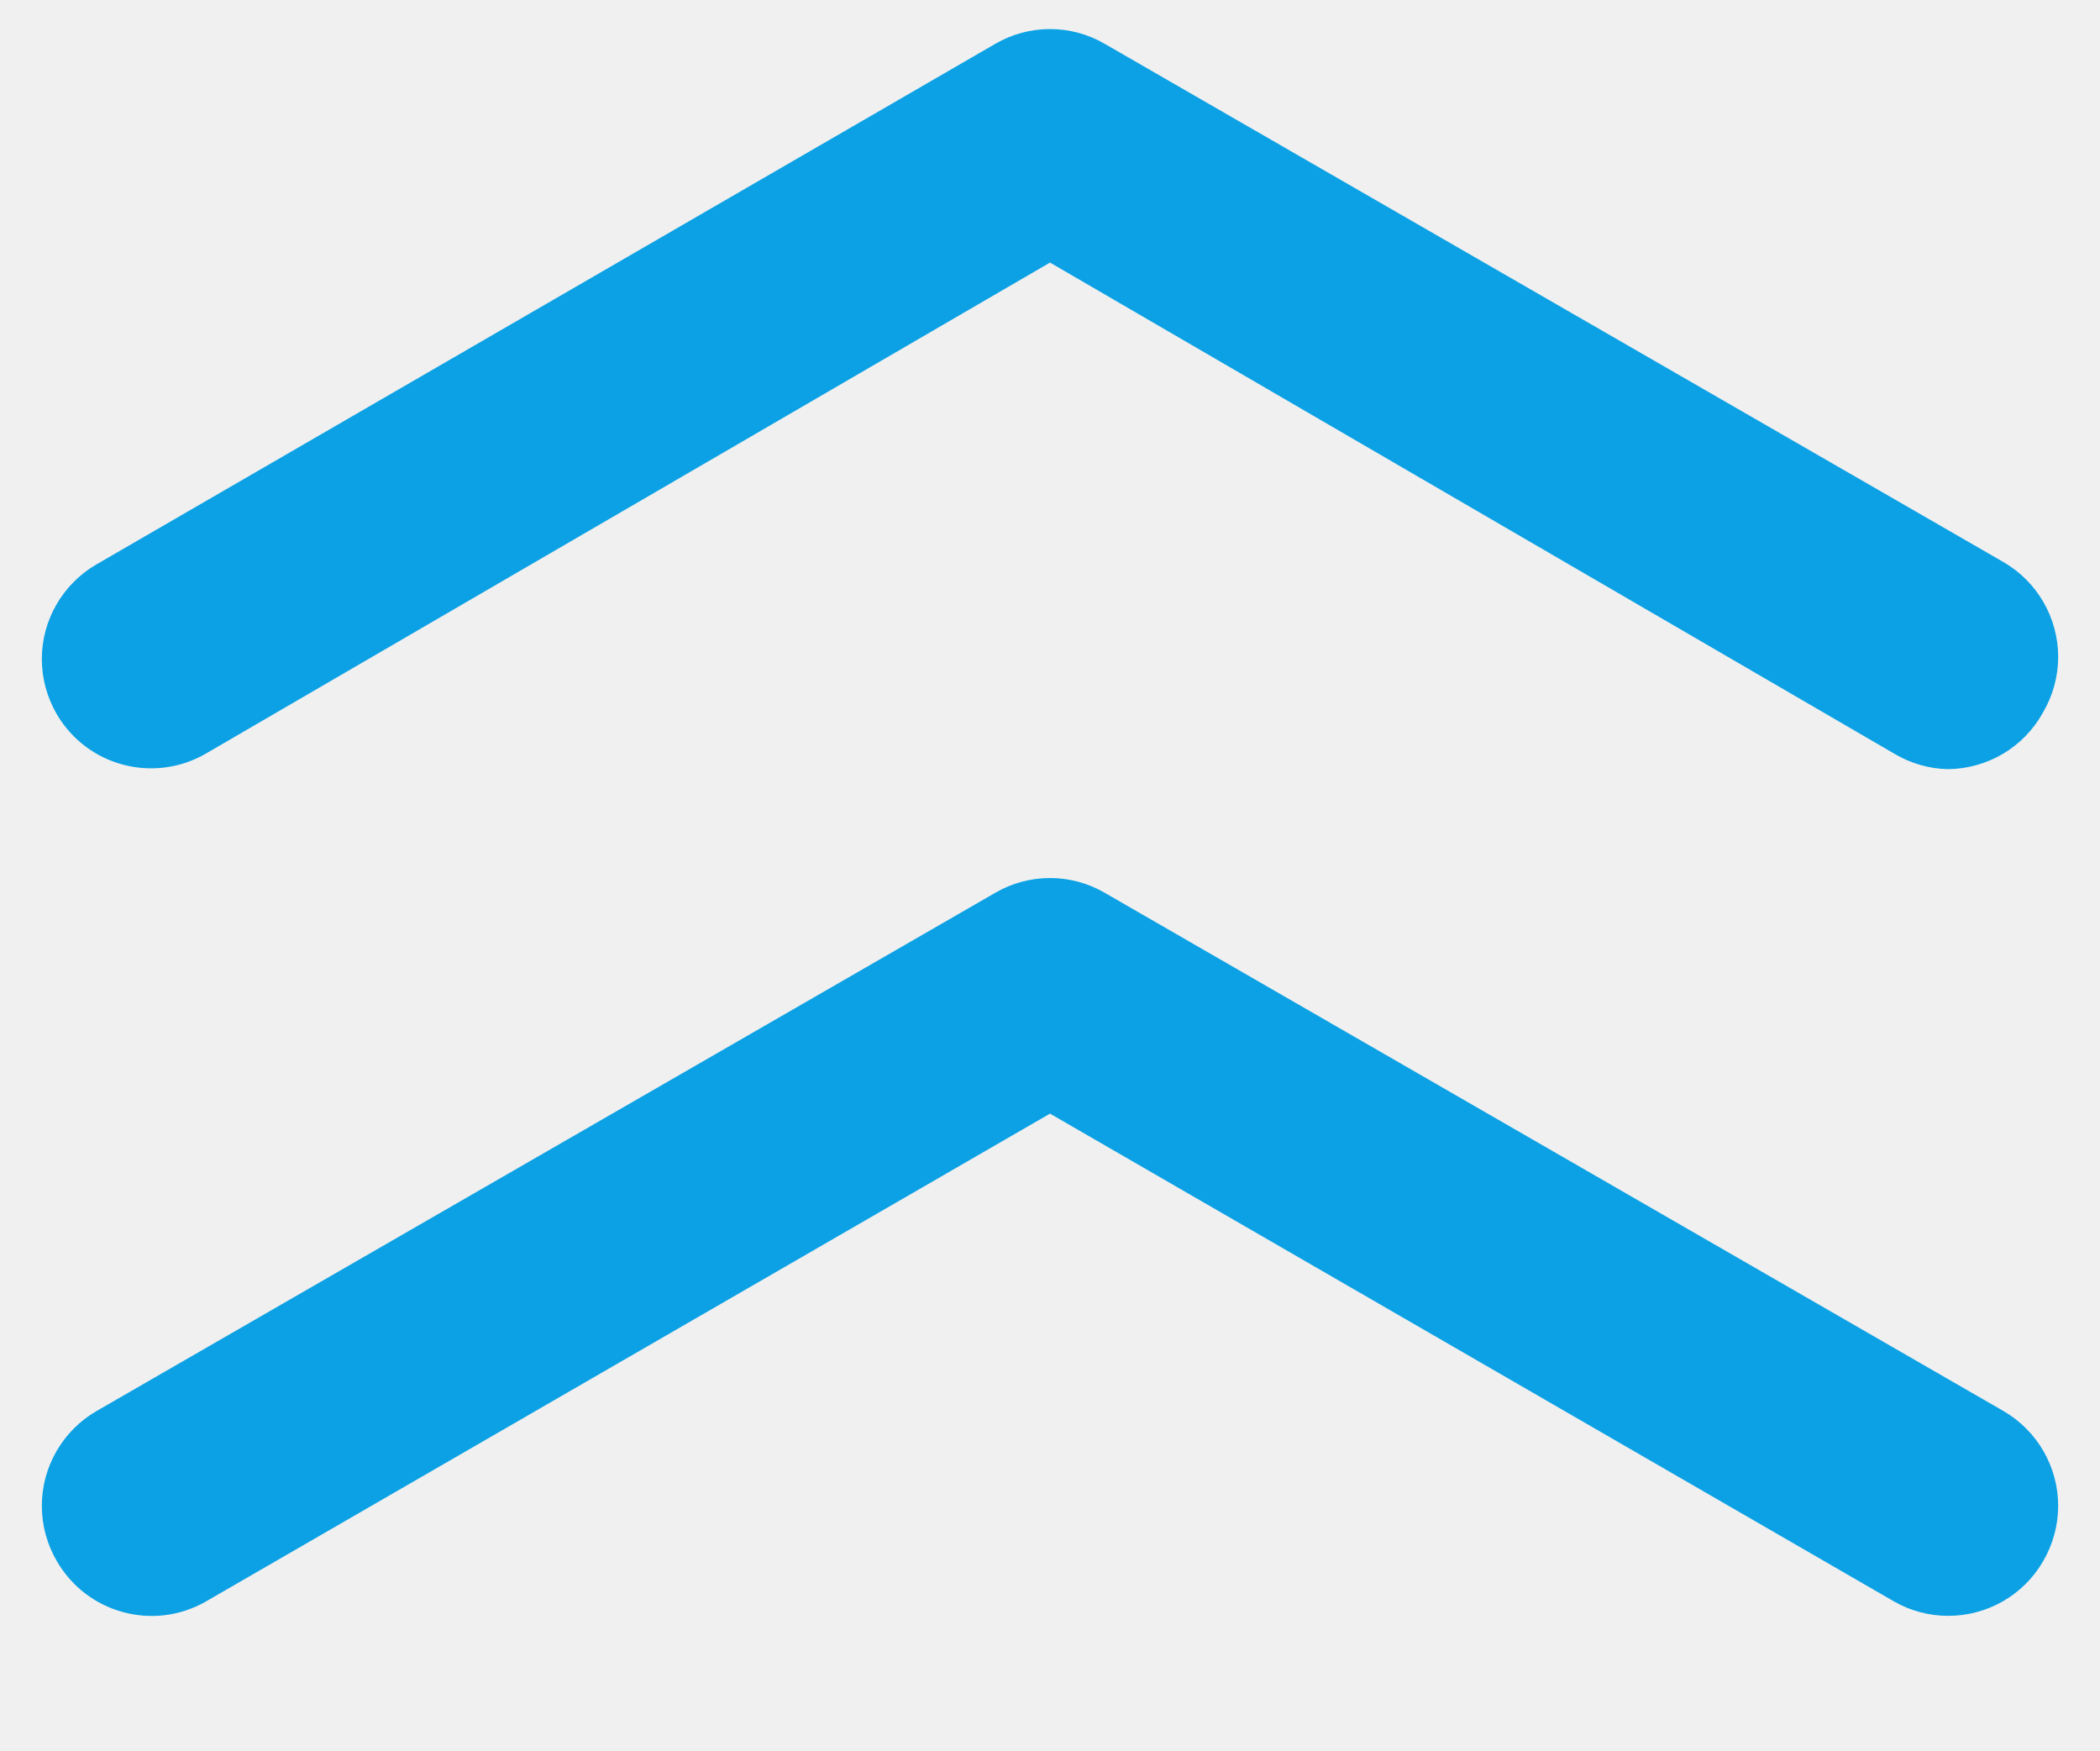
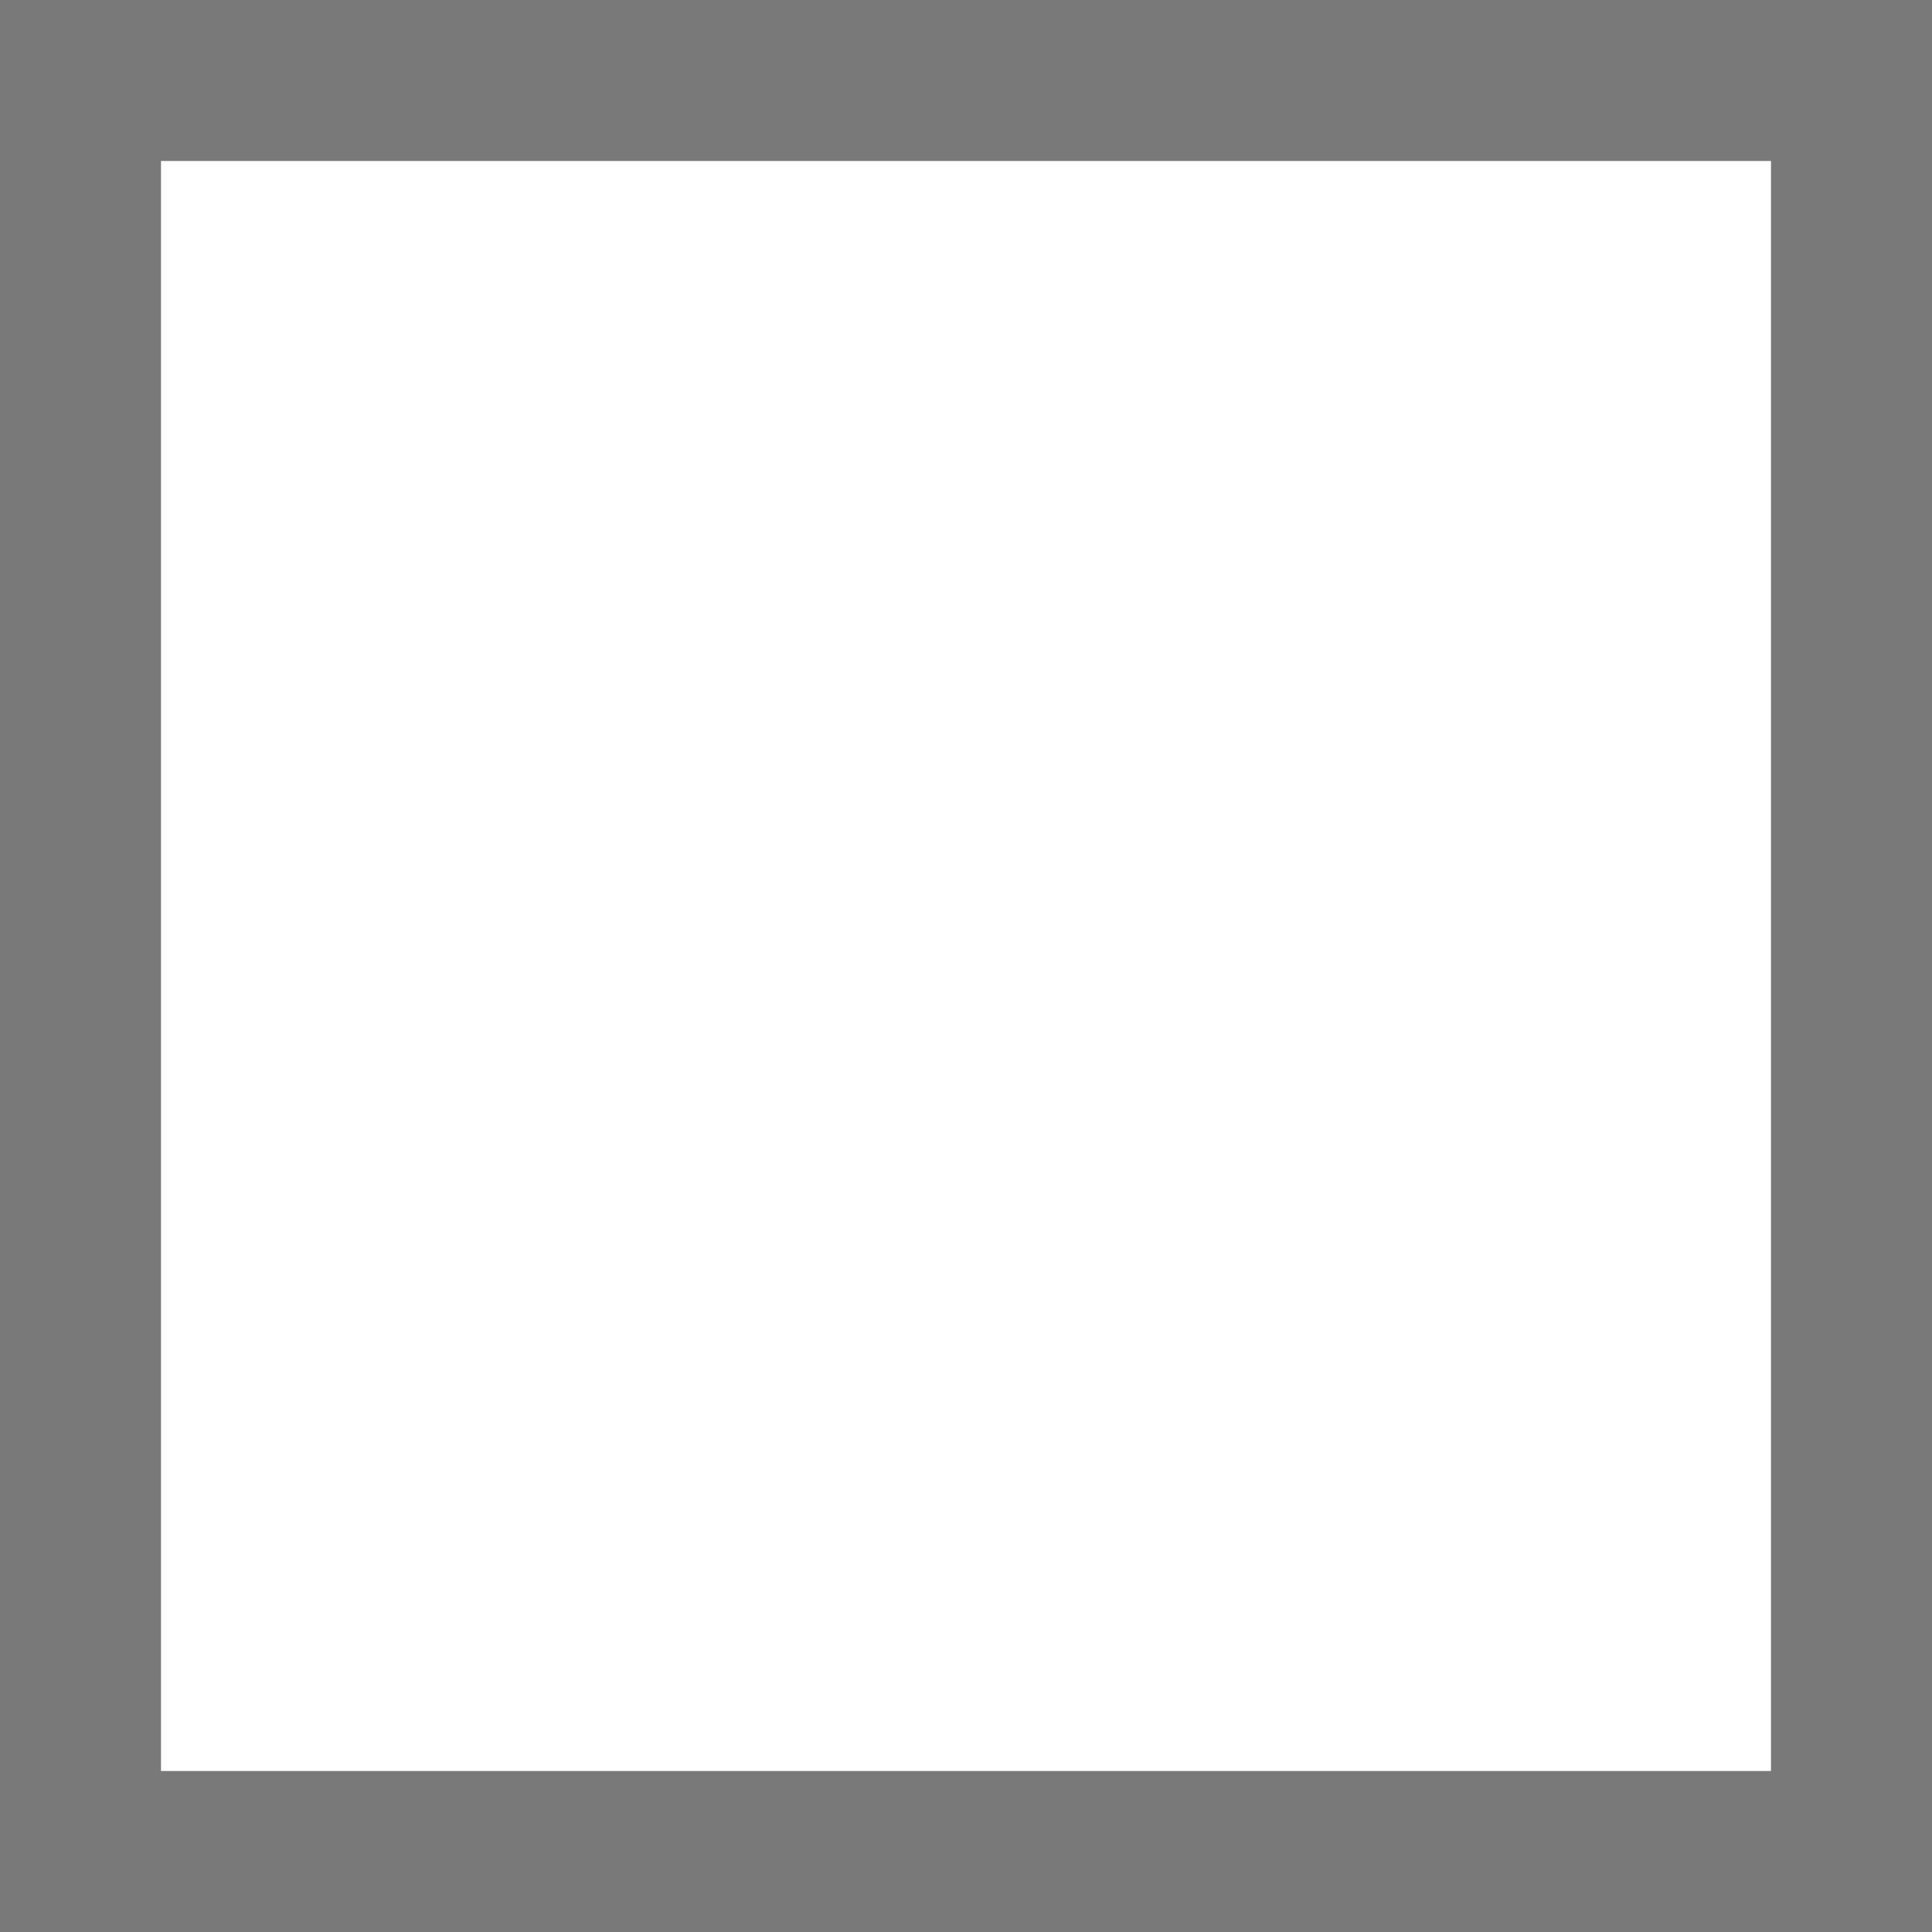
- <svg xmlns="http://www.w3.org/2000/svg" version="1.1" width="12px" height="10px">
-   <g transform="matrix(1 0 0 1 -585 -29 )">
-     <path d="M 11.675 4.069  C 11.566 4.268  11.358 4.392  11.131 4.394  C 11.023 4.392  10.918 4.361  10.825 4.306  L 6 1.5  L 1.175 4.306  C 0.878 4.477  0.499 4.377  0.325 4.081  C 0.269 3.985  0.239 3.876  0.239 3.765  C 0.239 3.543  0.358 3.337  0.55 3.225  L 5.688 0.25  C 5.881 0.138  6.119 0.138  6.312 0.25  L 11.45 3.212  C 11.642 3.324  11.761 3.53  11.761 3.753  C 11.761 3.864  11.731 3.973  11.675 4.069  Z M 11.675 8.919  C 11.563 9.113  11.355 9.232  11.131 9.231  C 11.024 9.231  10.918 9.203  10.825 9.15  L 6 6.362  L 1.175 9.15  C 0.876 9.32  0.497 9.216  0.325 8.919  C 0.269 8.823  0.239 8.714  0.239 8.603  C 0.239 8.38  0.358 8.174  0.55 8.062  L 5.688 5.1  C 5.881 4.988  6.119 4.988  6.312 5.1  L 11.45 8.062  C 11.642 8.174  11.761 8.38  11.761 8.603  C 11.761 8.714  11.731 8.823  11.675 8.919  Z " fill-rule="nonzero" fill="#0ba1e4" stroke="none" transform="matrix(1 0 0 1 585 29 )" />
-   </g>
+ <svg xmlns="http://www.w3.org/2000/svg" version="1.1" width="12px" height="12px" viewBox="37 280  12 12">
+   <path d="M 37.5 280.5  L 48.5 280.5  L 48.5 291.5  L 37.5 291.5  L 37.5 280.5  Z " fill-rule="nonzero" fill="#ffffff" stroke="none" />
+   <path d="M 37.5 280.5  L 48.5 280.5  L 48.5 291.5  L 37.5 291.5  L 37.5 280.5  Z " stroke-width="1" stroke="#797979" fill="none" />
</svg>
